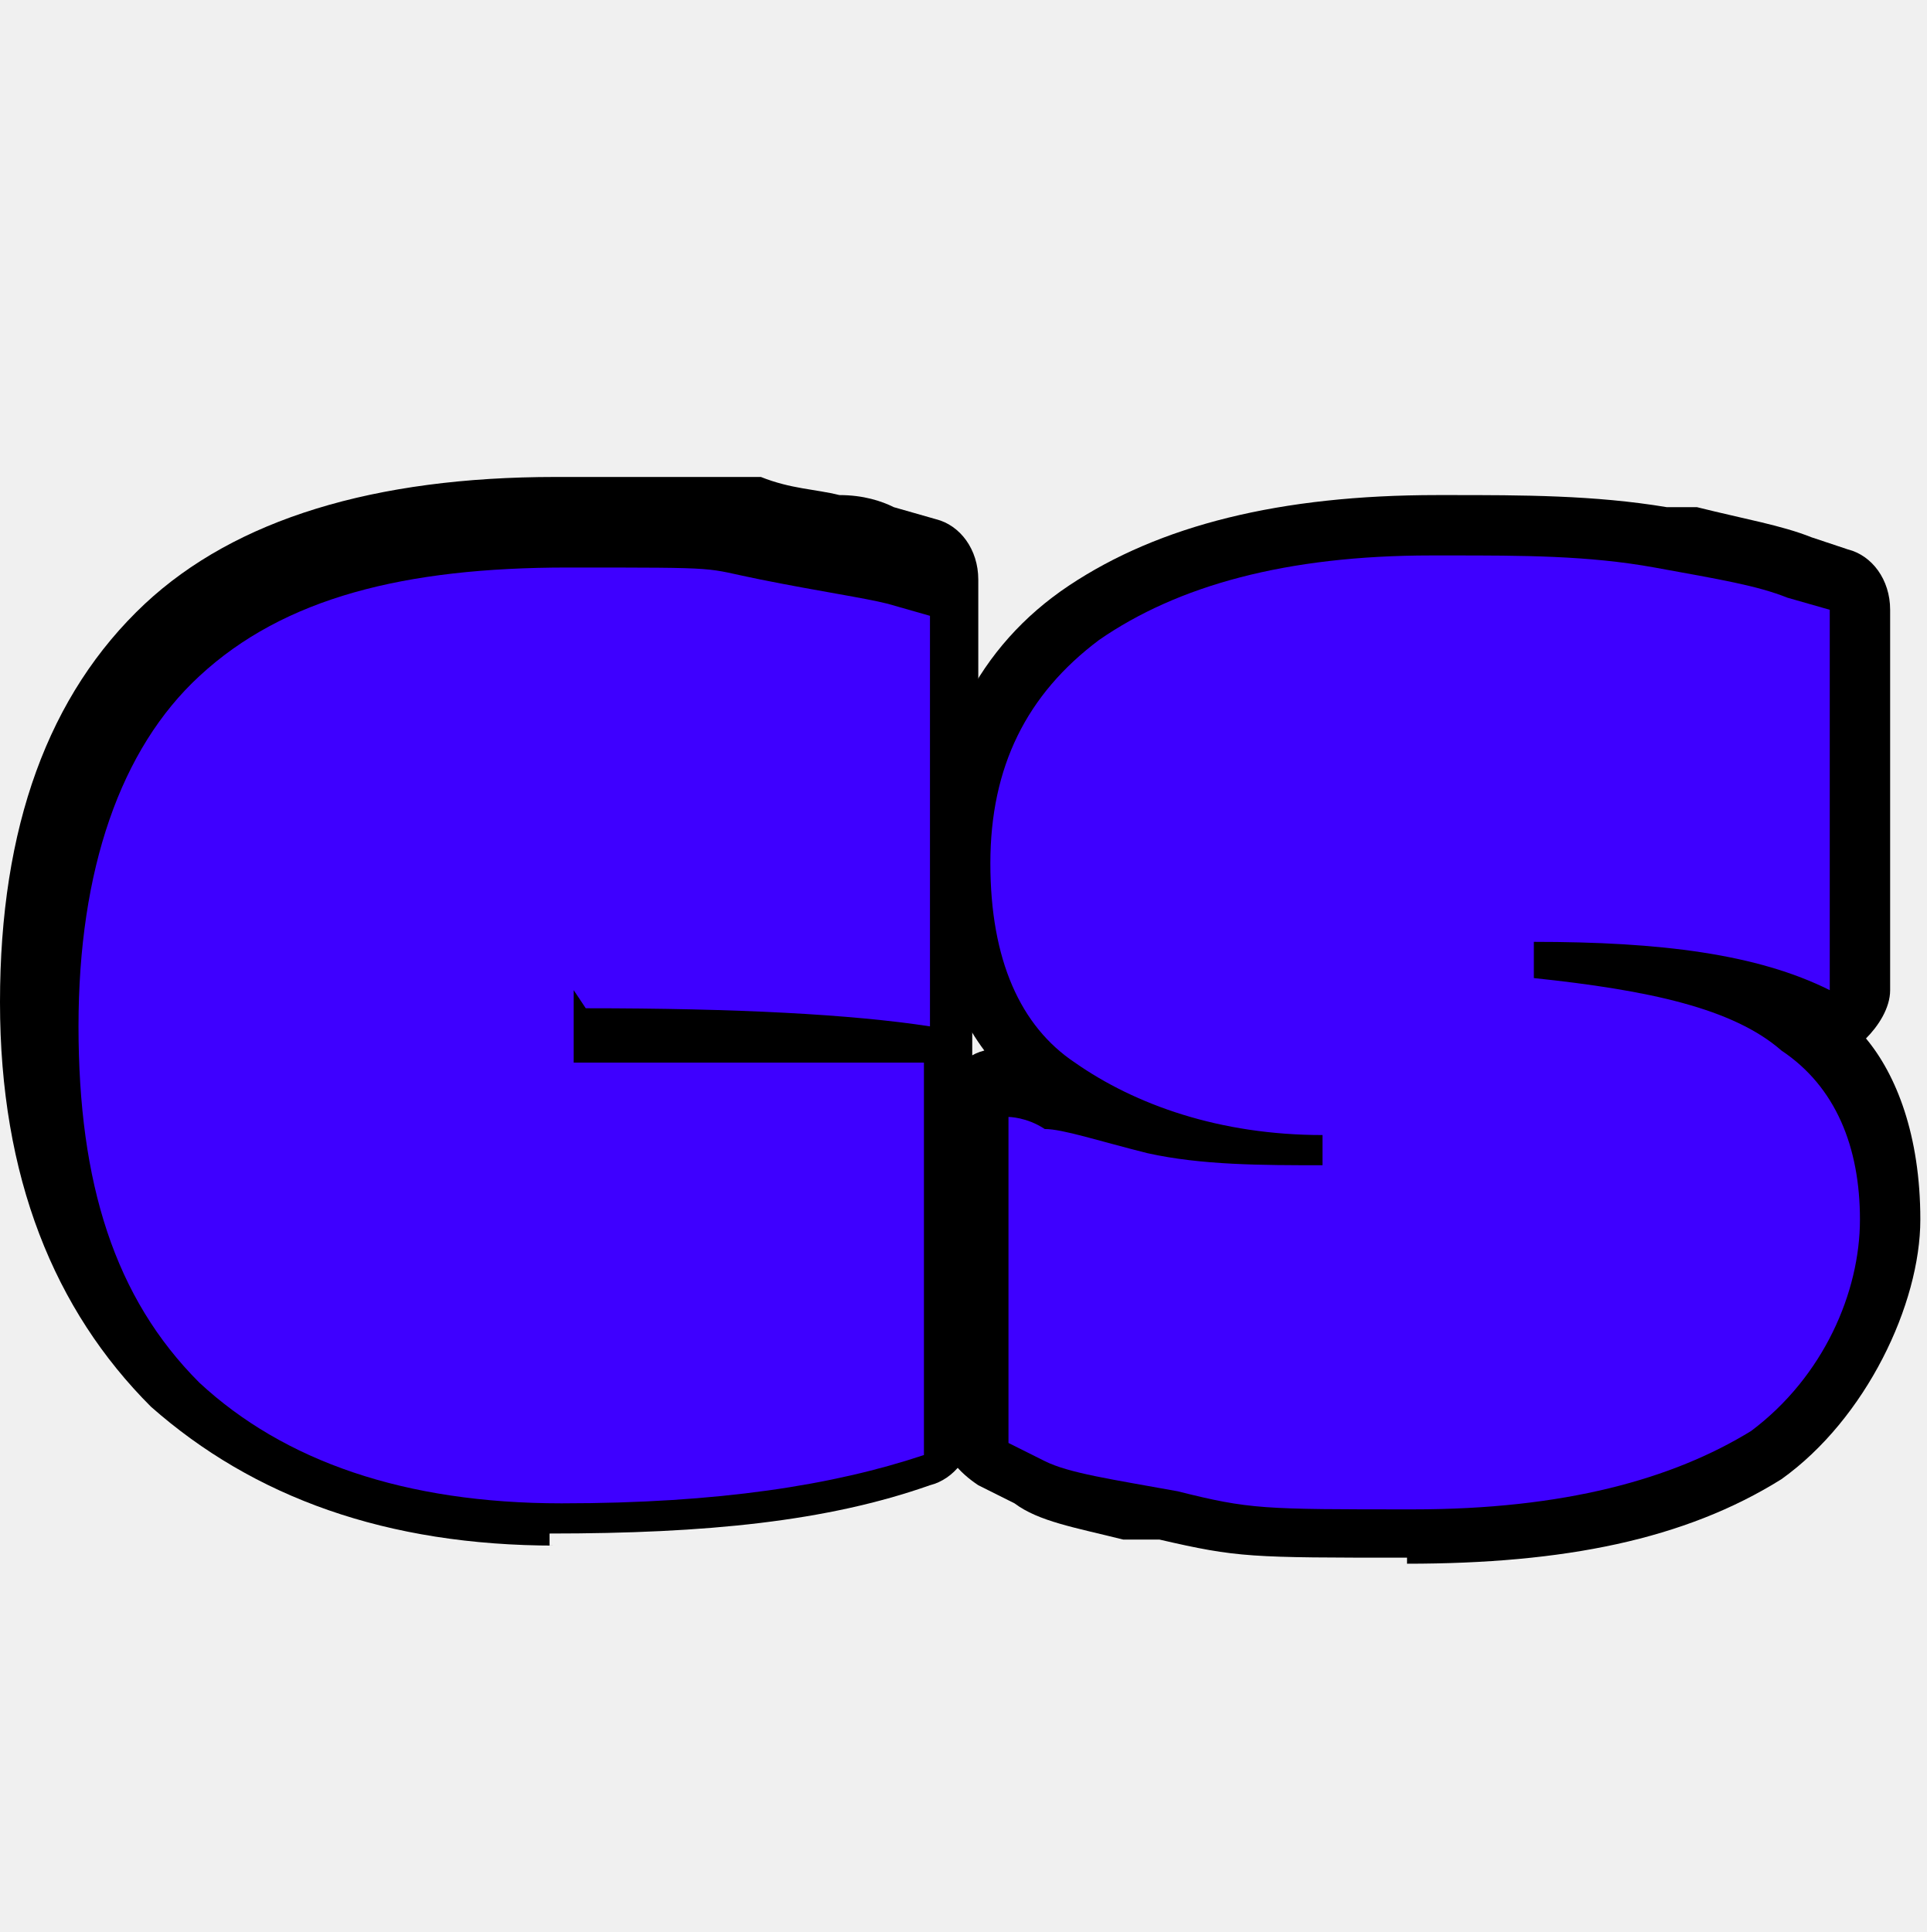
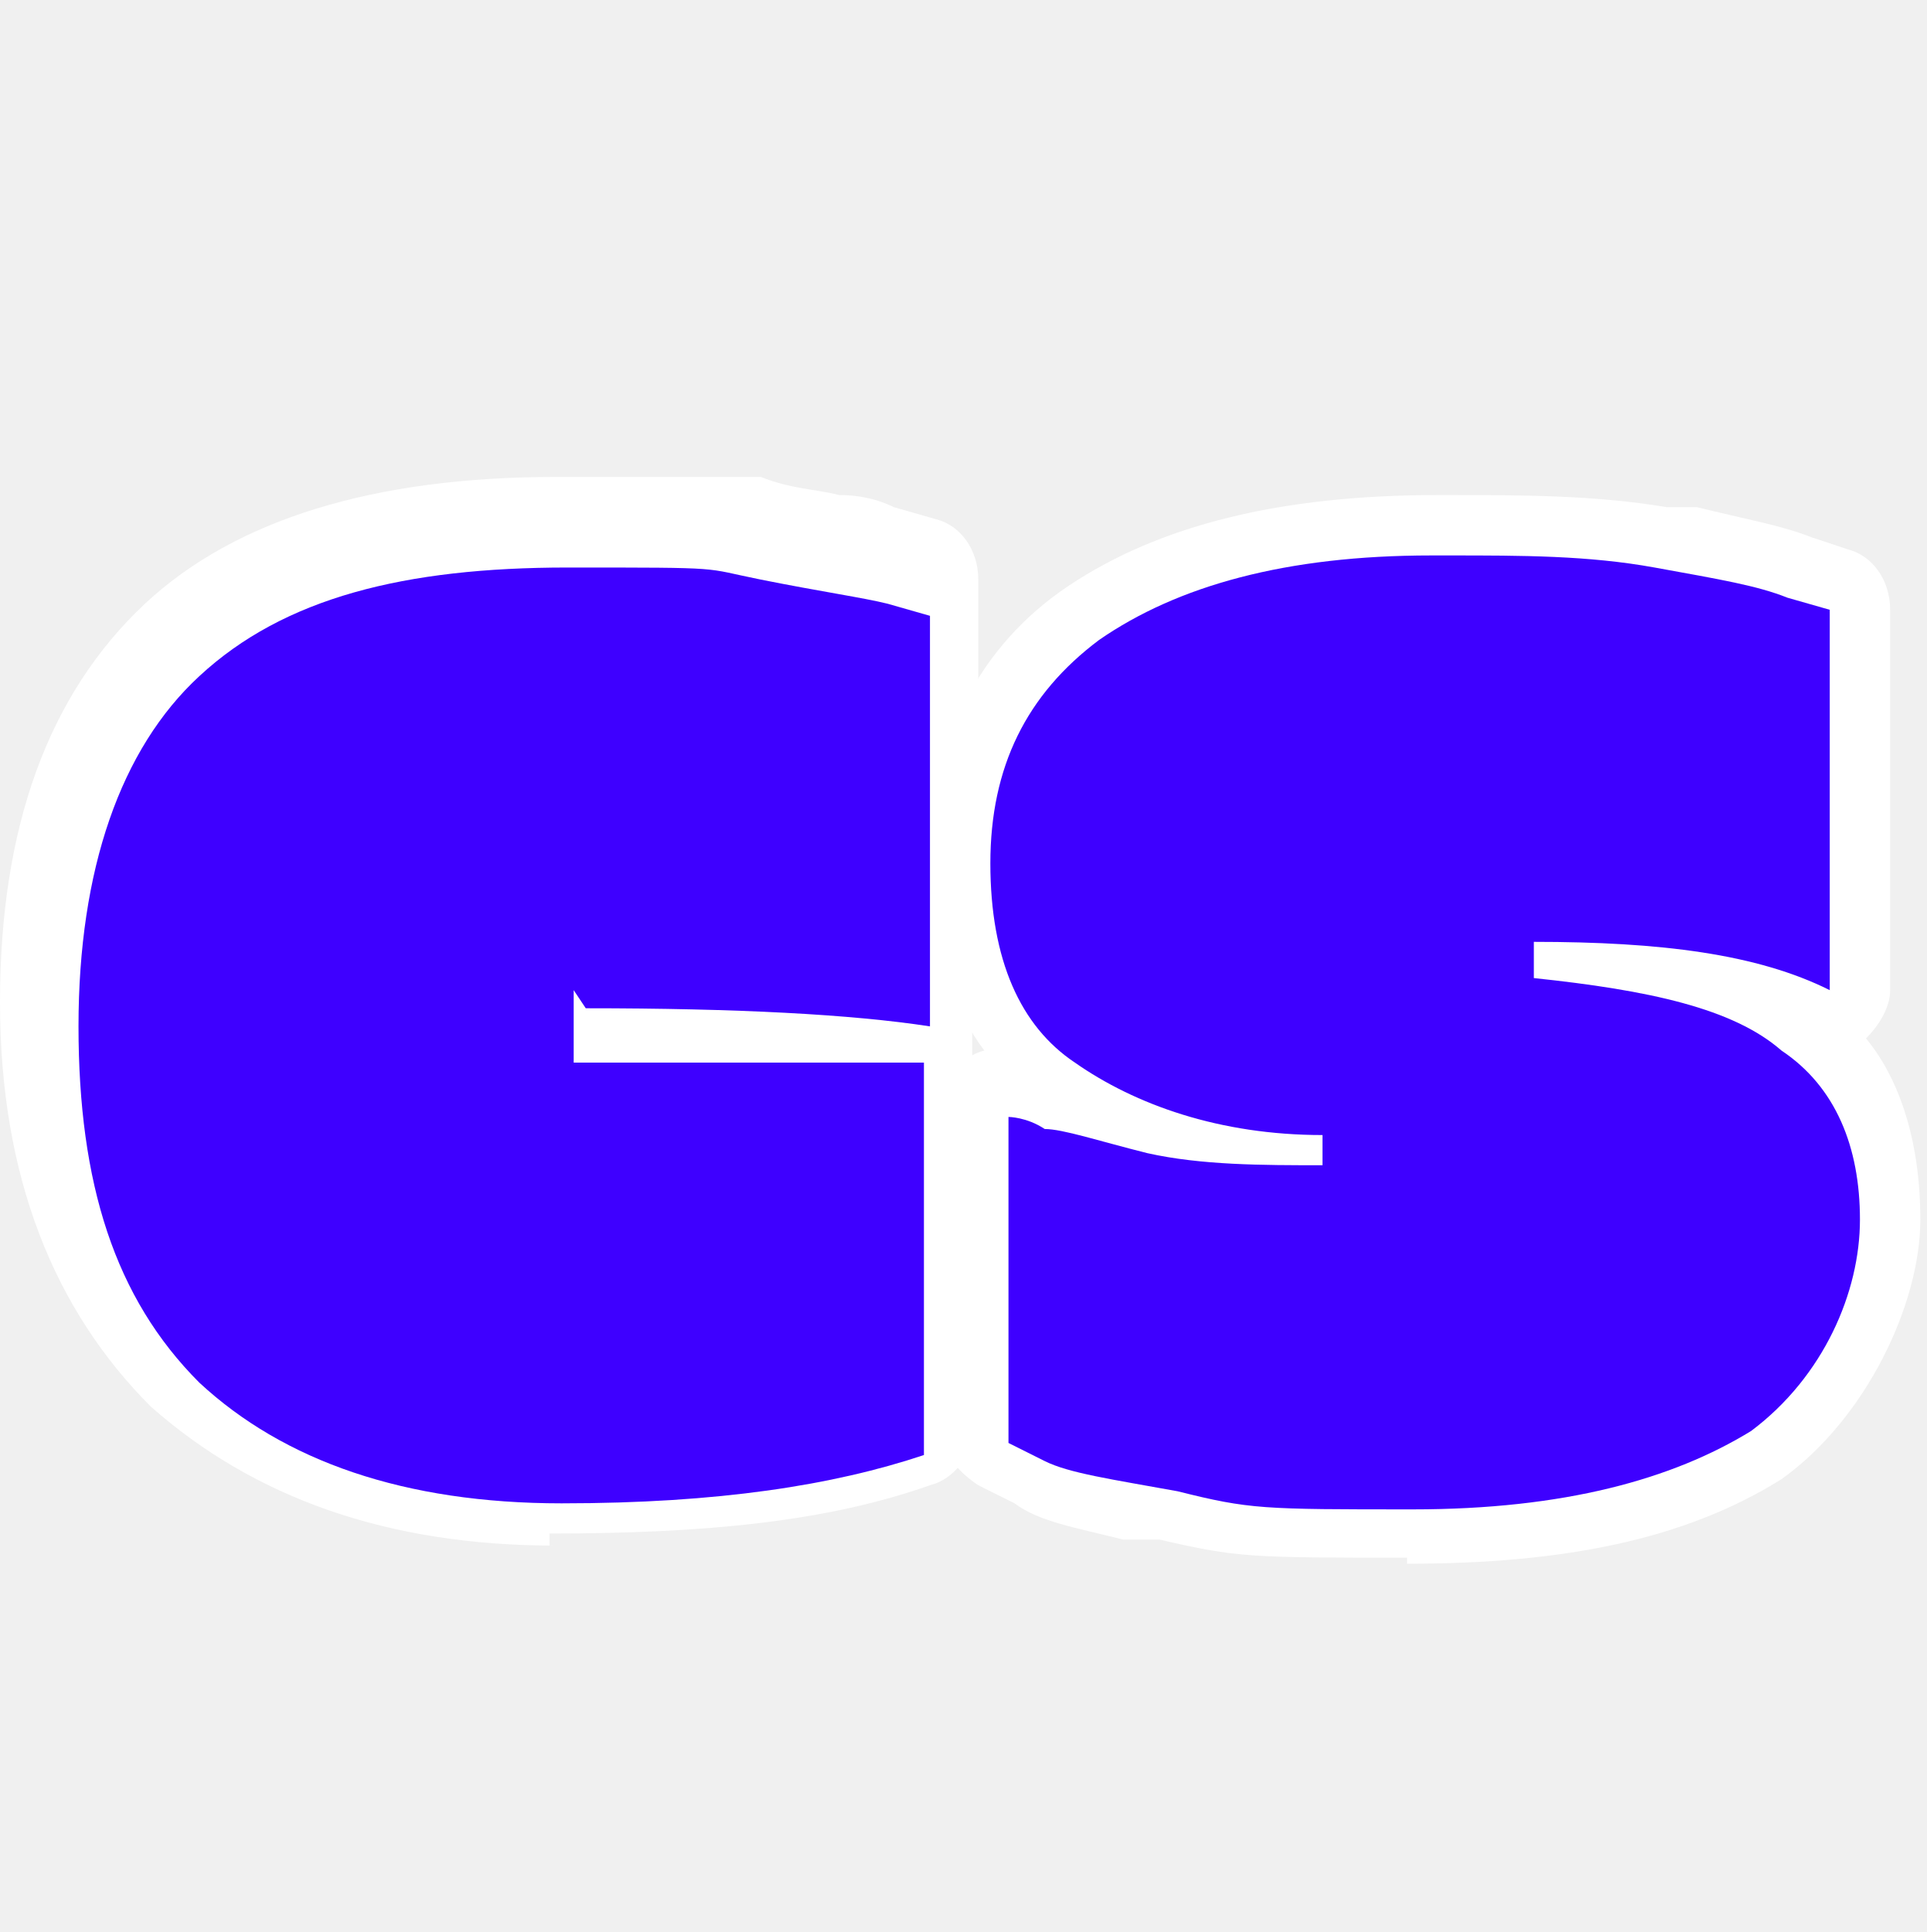
<svg xmlns="http://www.w3.org/2000/svg" version="1.1" viewBox="0 0 31.9 32">
  <defs>
    <style>
      .cls-1 {
        fill: #3e00ff;
+       }
+ 
+       .cls-2 {
+         fill: #fff;
      }
    </style>
  </defs>
  <g>
    <g id="Capa_1">
      <g id="Capa_1-2" data-name="Capa_1">
        <g id="Capa_1-2">
          <g id="Capa_1-2-2" data-name="Capa_1-2">
            <g>
-               <path d="M9.2,25.6c-2.8,0-5-.8-6.7-2.3-1.6-1.6-2.5-3.8-2.5-6.7s.8-5.1,2.4-6.6c1.5-1.4,3.8-2.1,6.8-2.1h3.4c.5.2.9.2,1.3.3.4,0,.7.1.9.2l.7.2c.4.1.7.5.7,1v6.8c0,.2,0,.4-.1.5v6.8c0,.4-.3.8-.7.9-1.7.6-3.7.8-6.3.8h0v.2Z" />
-               <path d="M23.3,25.8c-2.6,0-2.8,0-4.1-.3h-.6c-.8-.2-1.4-.3-1.8-.6l-.6-.3c-.3-.2-.6-.5-.6-.9v-5.4c0-.4.3-.8.7-.9-.6-.8-.9-1.9-.9-3.2,0-1.9.8-3.5,2.3-4.5s3.5-1.5,6.1-1.5h.2c1.2,0,2.4,0,3.6.2h.5c.8.2,1.4.3,1.9.5l.6.2c.4.1.7.5.7,1v6.3c0,.3-.2.6-.4.8.5.6.9,1.6.9,3s-.9,3.3-2.3,4.3c-1.6,1-3.6,1.4-6.2,1.4h0Z" />
+               <path class="cls-2" d="M9.2,25.6c-2.8,0-5-.8-6.7-2.3-1.6-1.6-2.5-3.8-2.5-6.7s.8-5.1,2.4-6.6c1.5-1.4,3.8-2.1,6.8-2.1h3.4c.5.2.9.2,1.3.3.4,0,.7.1.9.2l.7.2c.4.1.7.5.7,1v6.8c0,.2,0,.4-.1.5v6.8c0,.4-.3.8-.7.9-1.7.6-3.7.8-6.3.8h0v.2Z" />
+               <path class="cls-2" d="M23.3,25.8c-2.6,0-2.8,0-4.1-.3h-.6c-.8-.2-1.4-.3-1.8-.6l-.6-.3c-.3-.2-.6-.5-.6-.9v-5.4c0-.4.3-.8.7-.9-.6-.8-.9-1.9-.9-3.2,0-1.9.8-3.5,2.3-4.5s3.5-1.5,6.1-1.5h.2c1.2,0,2.4,0,3.6.2h.5c.8.2,1.4.3,1.9.5l.6.2c.4.1.7.5.7,1v6.3c0,.3-.2.6-.4.8.5.6.9,1.6.9,3s-.9,3.3-2.3,4.3c-1.6,1-3.6,1.4-6.2,1.4h0Z" />
            </g>
          </g>
          <g id="Capa_1-3">
            <g>
              <path class="cls-1" d="M9.5,16.4v1.2h5.8v6.5c-1.5.5-3.4.8-6,.8s-4.6-.7-6-2c-1.4-1.4-2-3.3-2-5.9s.7-4.6,2-5.8c1.4-1.3,3.4-1.8,6.1-1.8s2.2,0,3.2.2,1.7.3,2.1.4l.7.2v6.8c-1.3-.2-3.2-.3-5.7-.3h0s-.2-.3-.2-.3Z" />
              <path class="cls-1" d="M24,9.2c1.2,0,2.3,0,3.4.2s1.7.3,2.2.5l.7.2v6.3c-1.2-.6-2.8-.8-4.9-.8v.6c1.9.2,3.3.5,4.1,1.2.9.6,1.3,1.6,1.3,2.8s-.6,2.6-1.8,3.5c-1.3.8-3.1,1.3-5.6,1.3s-2.7,0-3.9-.3c-1.1-.2-1.8-.3-2.2-.5l-.6-.3v-5.4s.3,0,.6.2c.3,0,.9.2,1.7.4.9.2,1.9.2,2.9.2v-.5c-1.7,0-3.1-.5-4.1-1.2-.9-.6-1.4-1.7-1.4-3.3s.6-2.8,1.8-3.7c1.3-.9,3.1-1.4,5.5-1.4,0,0,.3,0,.3,0Z" />
            </g>
          </g>
        </g>
      </g>
    </g>
  </g>
</svg>
